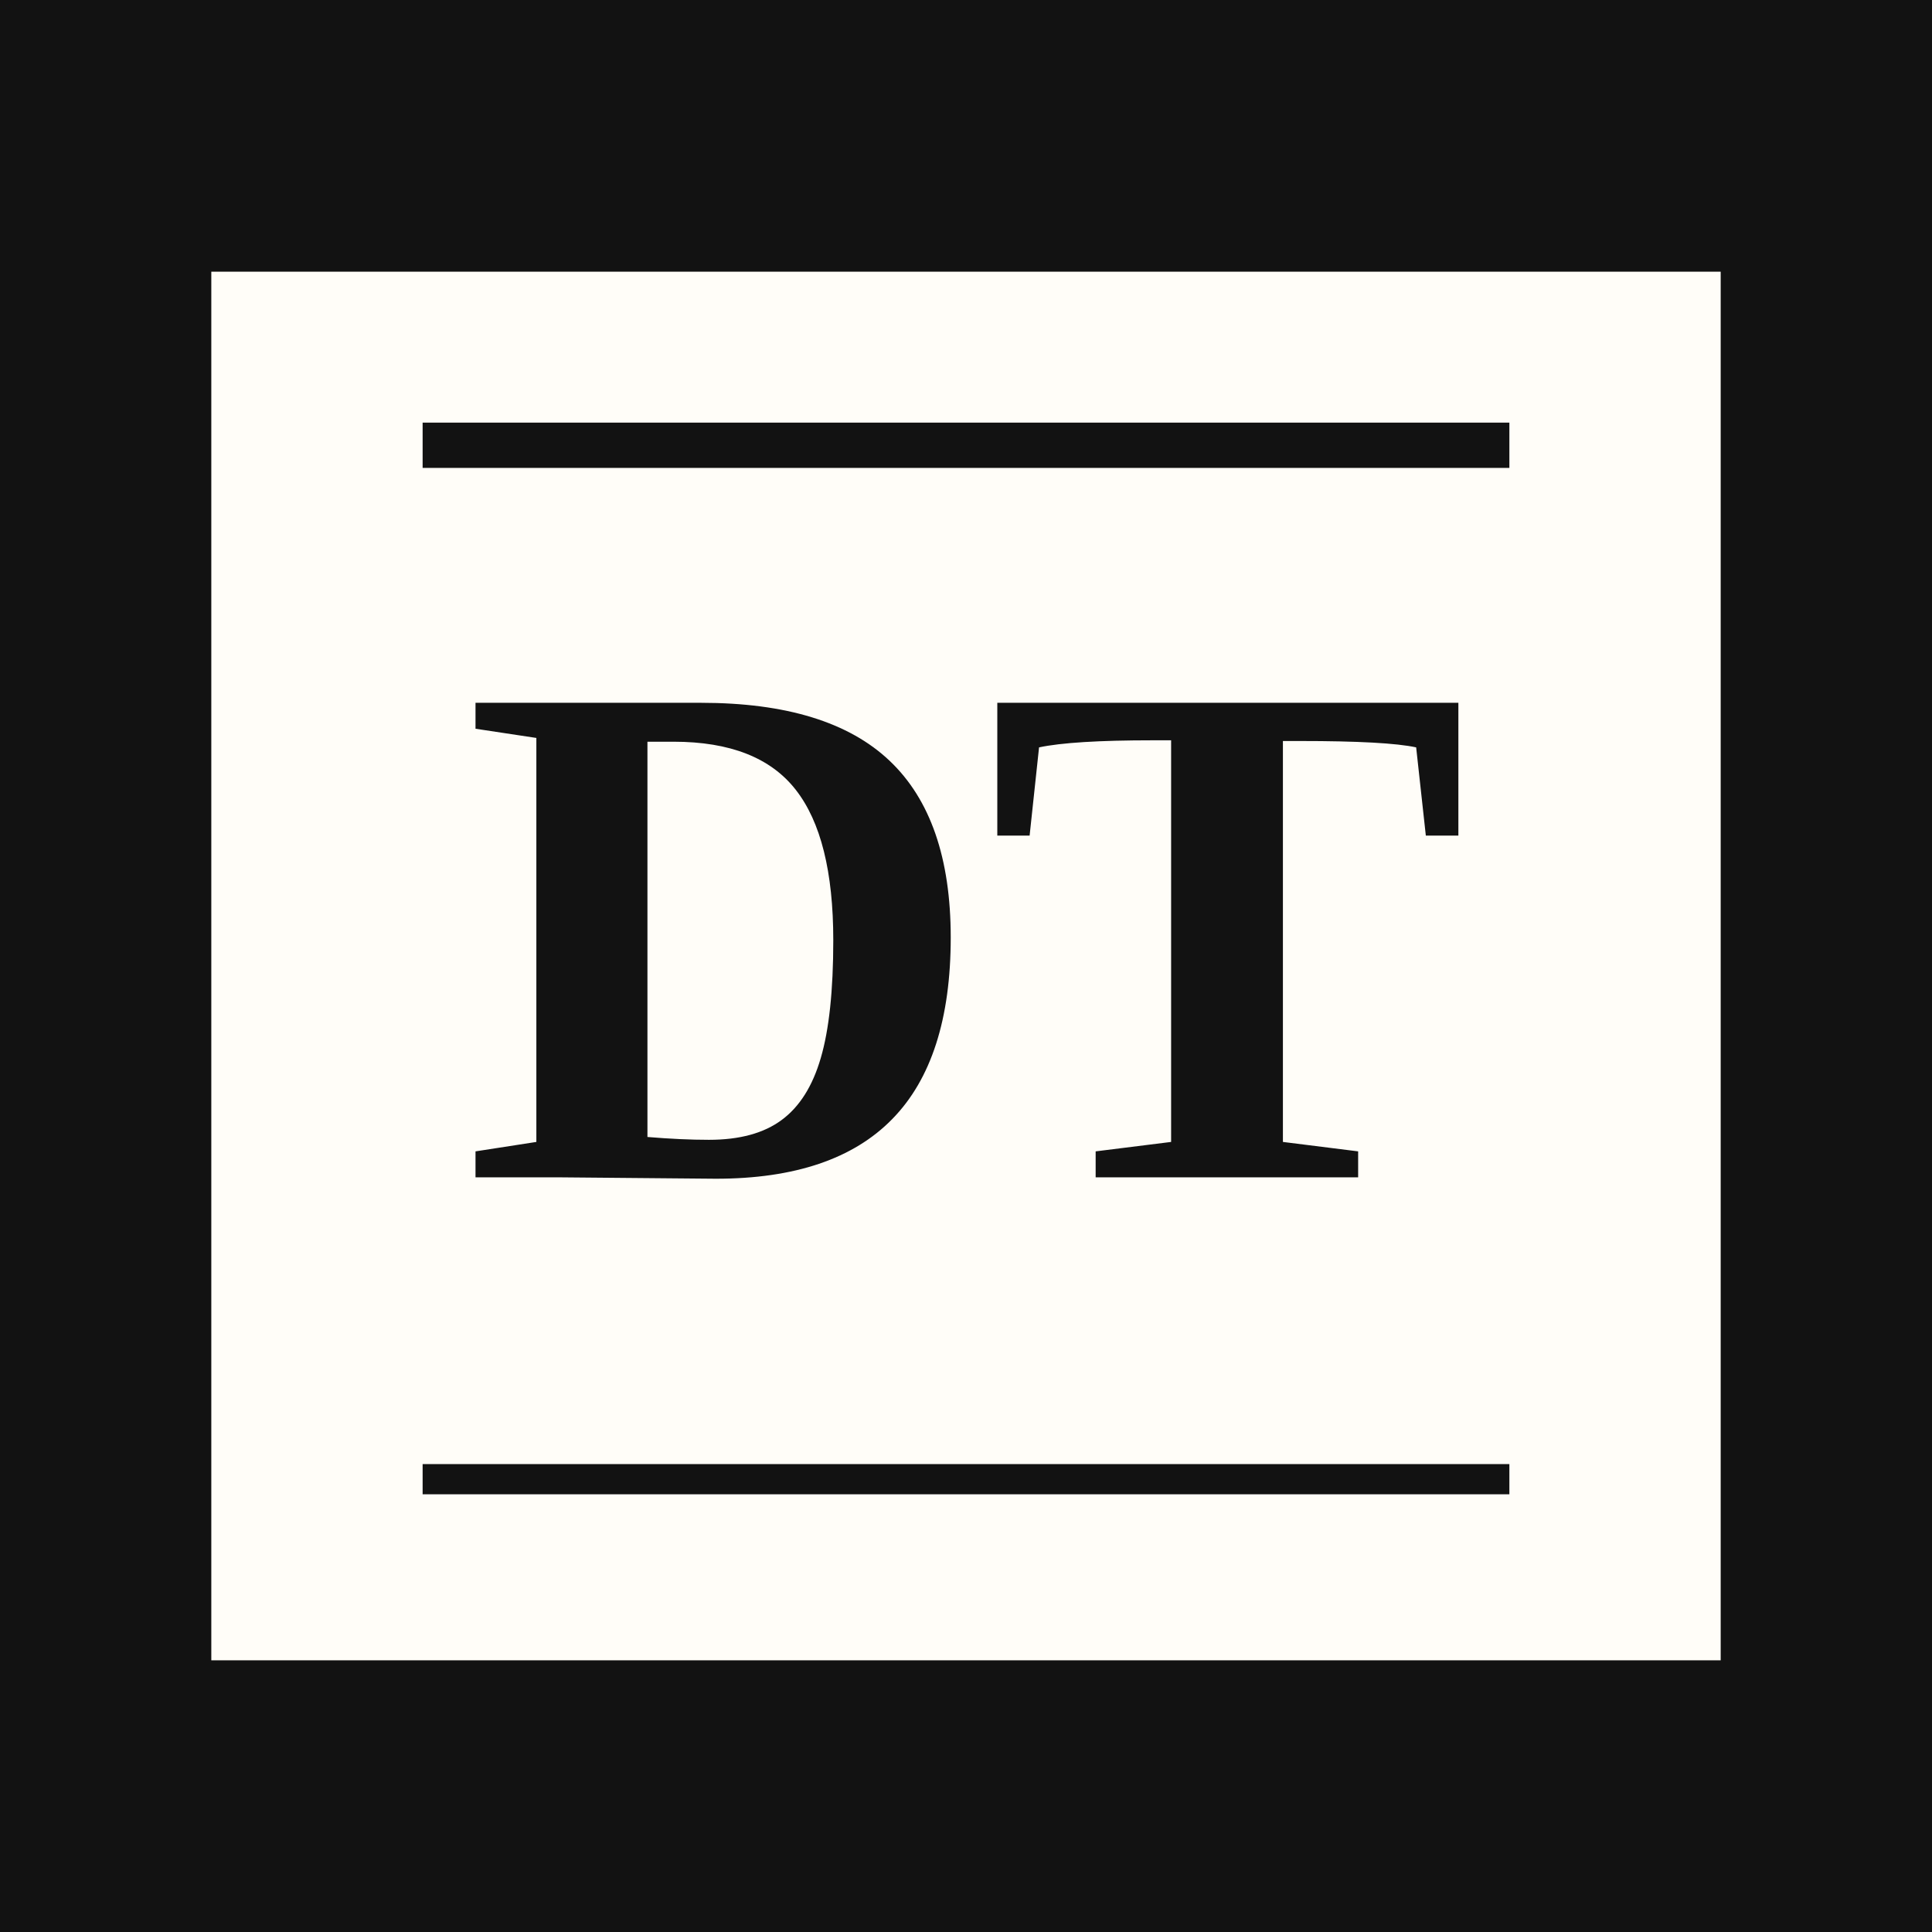
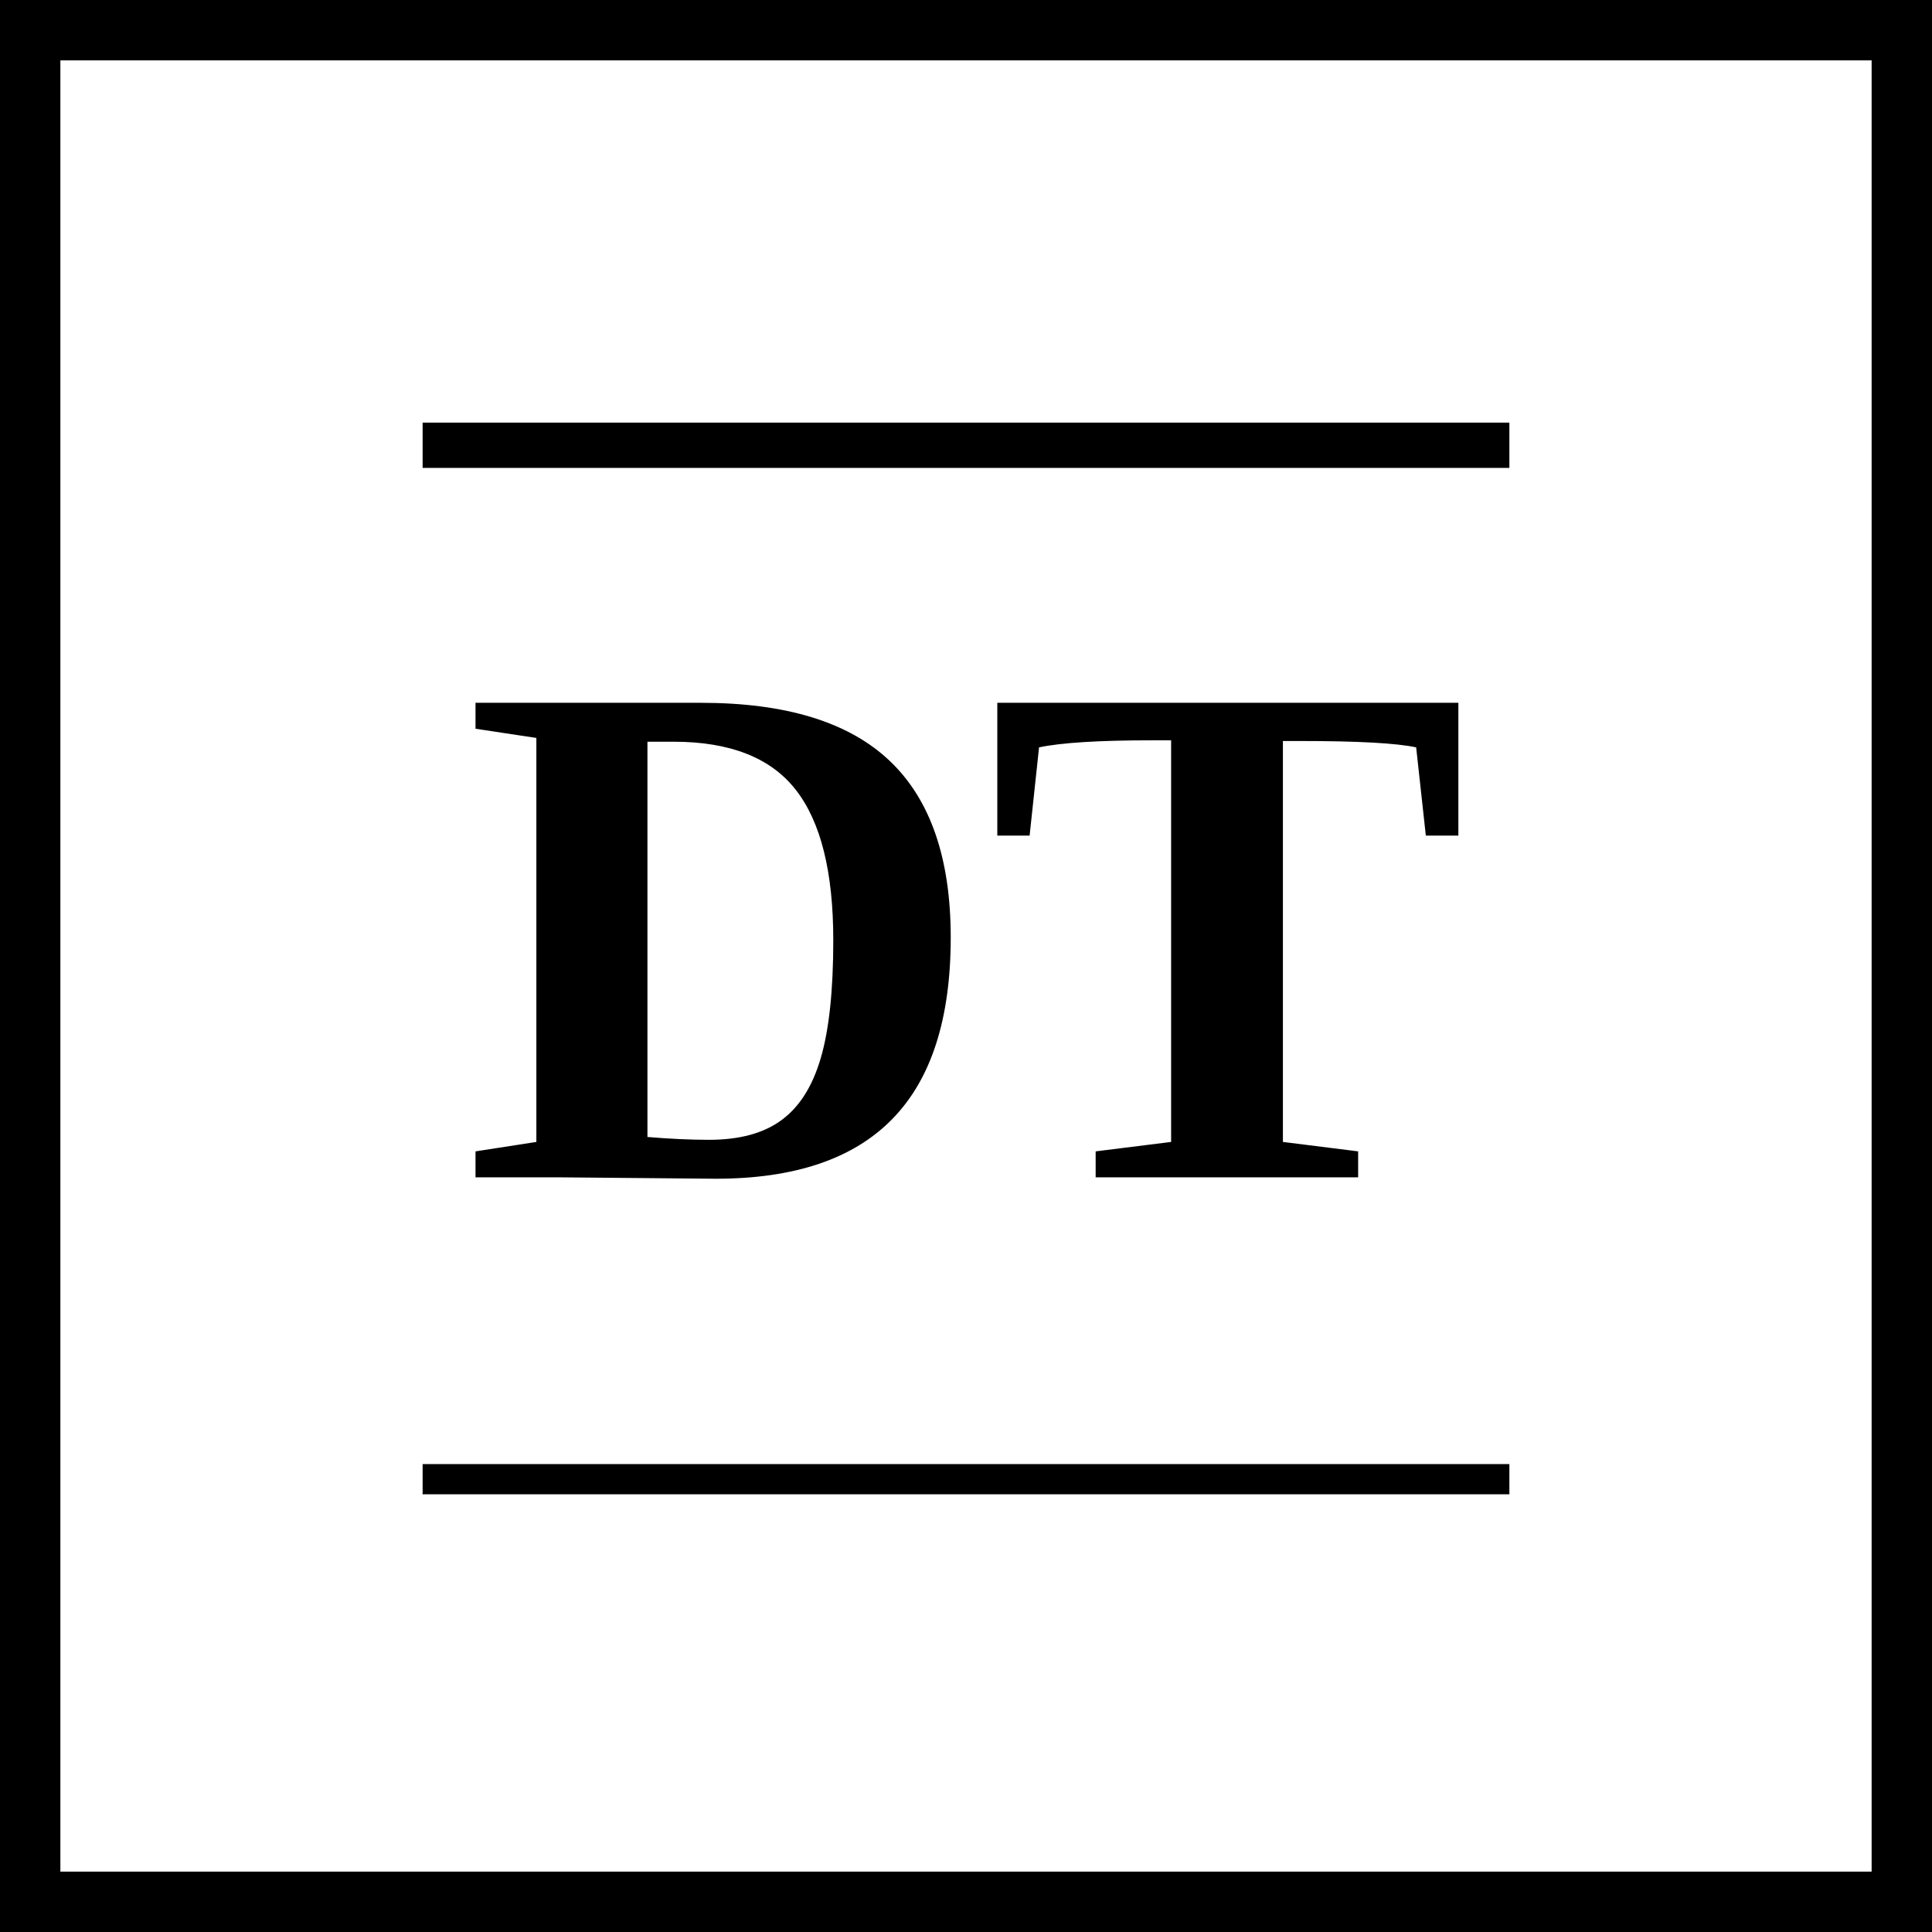
<svg xmlns="http://www.w3.org/2000/svg" viewBox="0 0 128 128" role="img" aria-label="The Daily Tailor">
-   <rect width="128" height="128" fill="#121212" />
-   <rect x="14" y="18" width="100" height="92" fill="#fffdf8" />
-   <text x="64" y="78" text-anchor="middle" font-family="Georgia, 'Times New Roman', serif" font-size="48" font-weight="700" fill="#121212">DT</text>
-   <rect x="28" y="28" width="72" height="3" fill="#121212" />
-   <rect x="28" y="97" width="72" height="2" fill="#121212" />
+   <rect width="128" height="128" fill="#ffffff" stroke="#000000" stroke-width="8" />
+   <text x="64" y="78" text-anchor="middle" font-family="Georgia, 'Times New Roman', serif" font-size="48" font-weight="700" fill="#000000">DT</text>
+   <rect x="28" y="28" width="72" height="3" fill="#000000" />
+   <rect x="28" y="97" width="72" height="2" fill="#000000" />
</svg>
